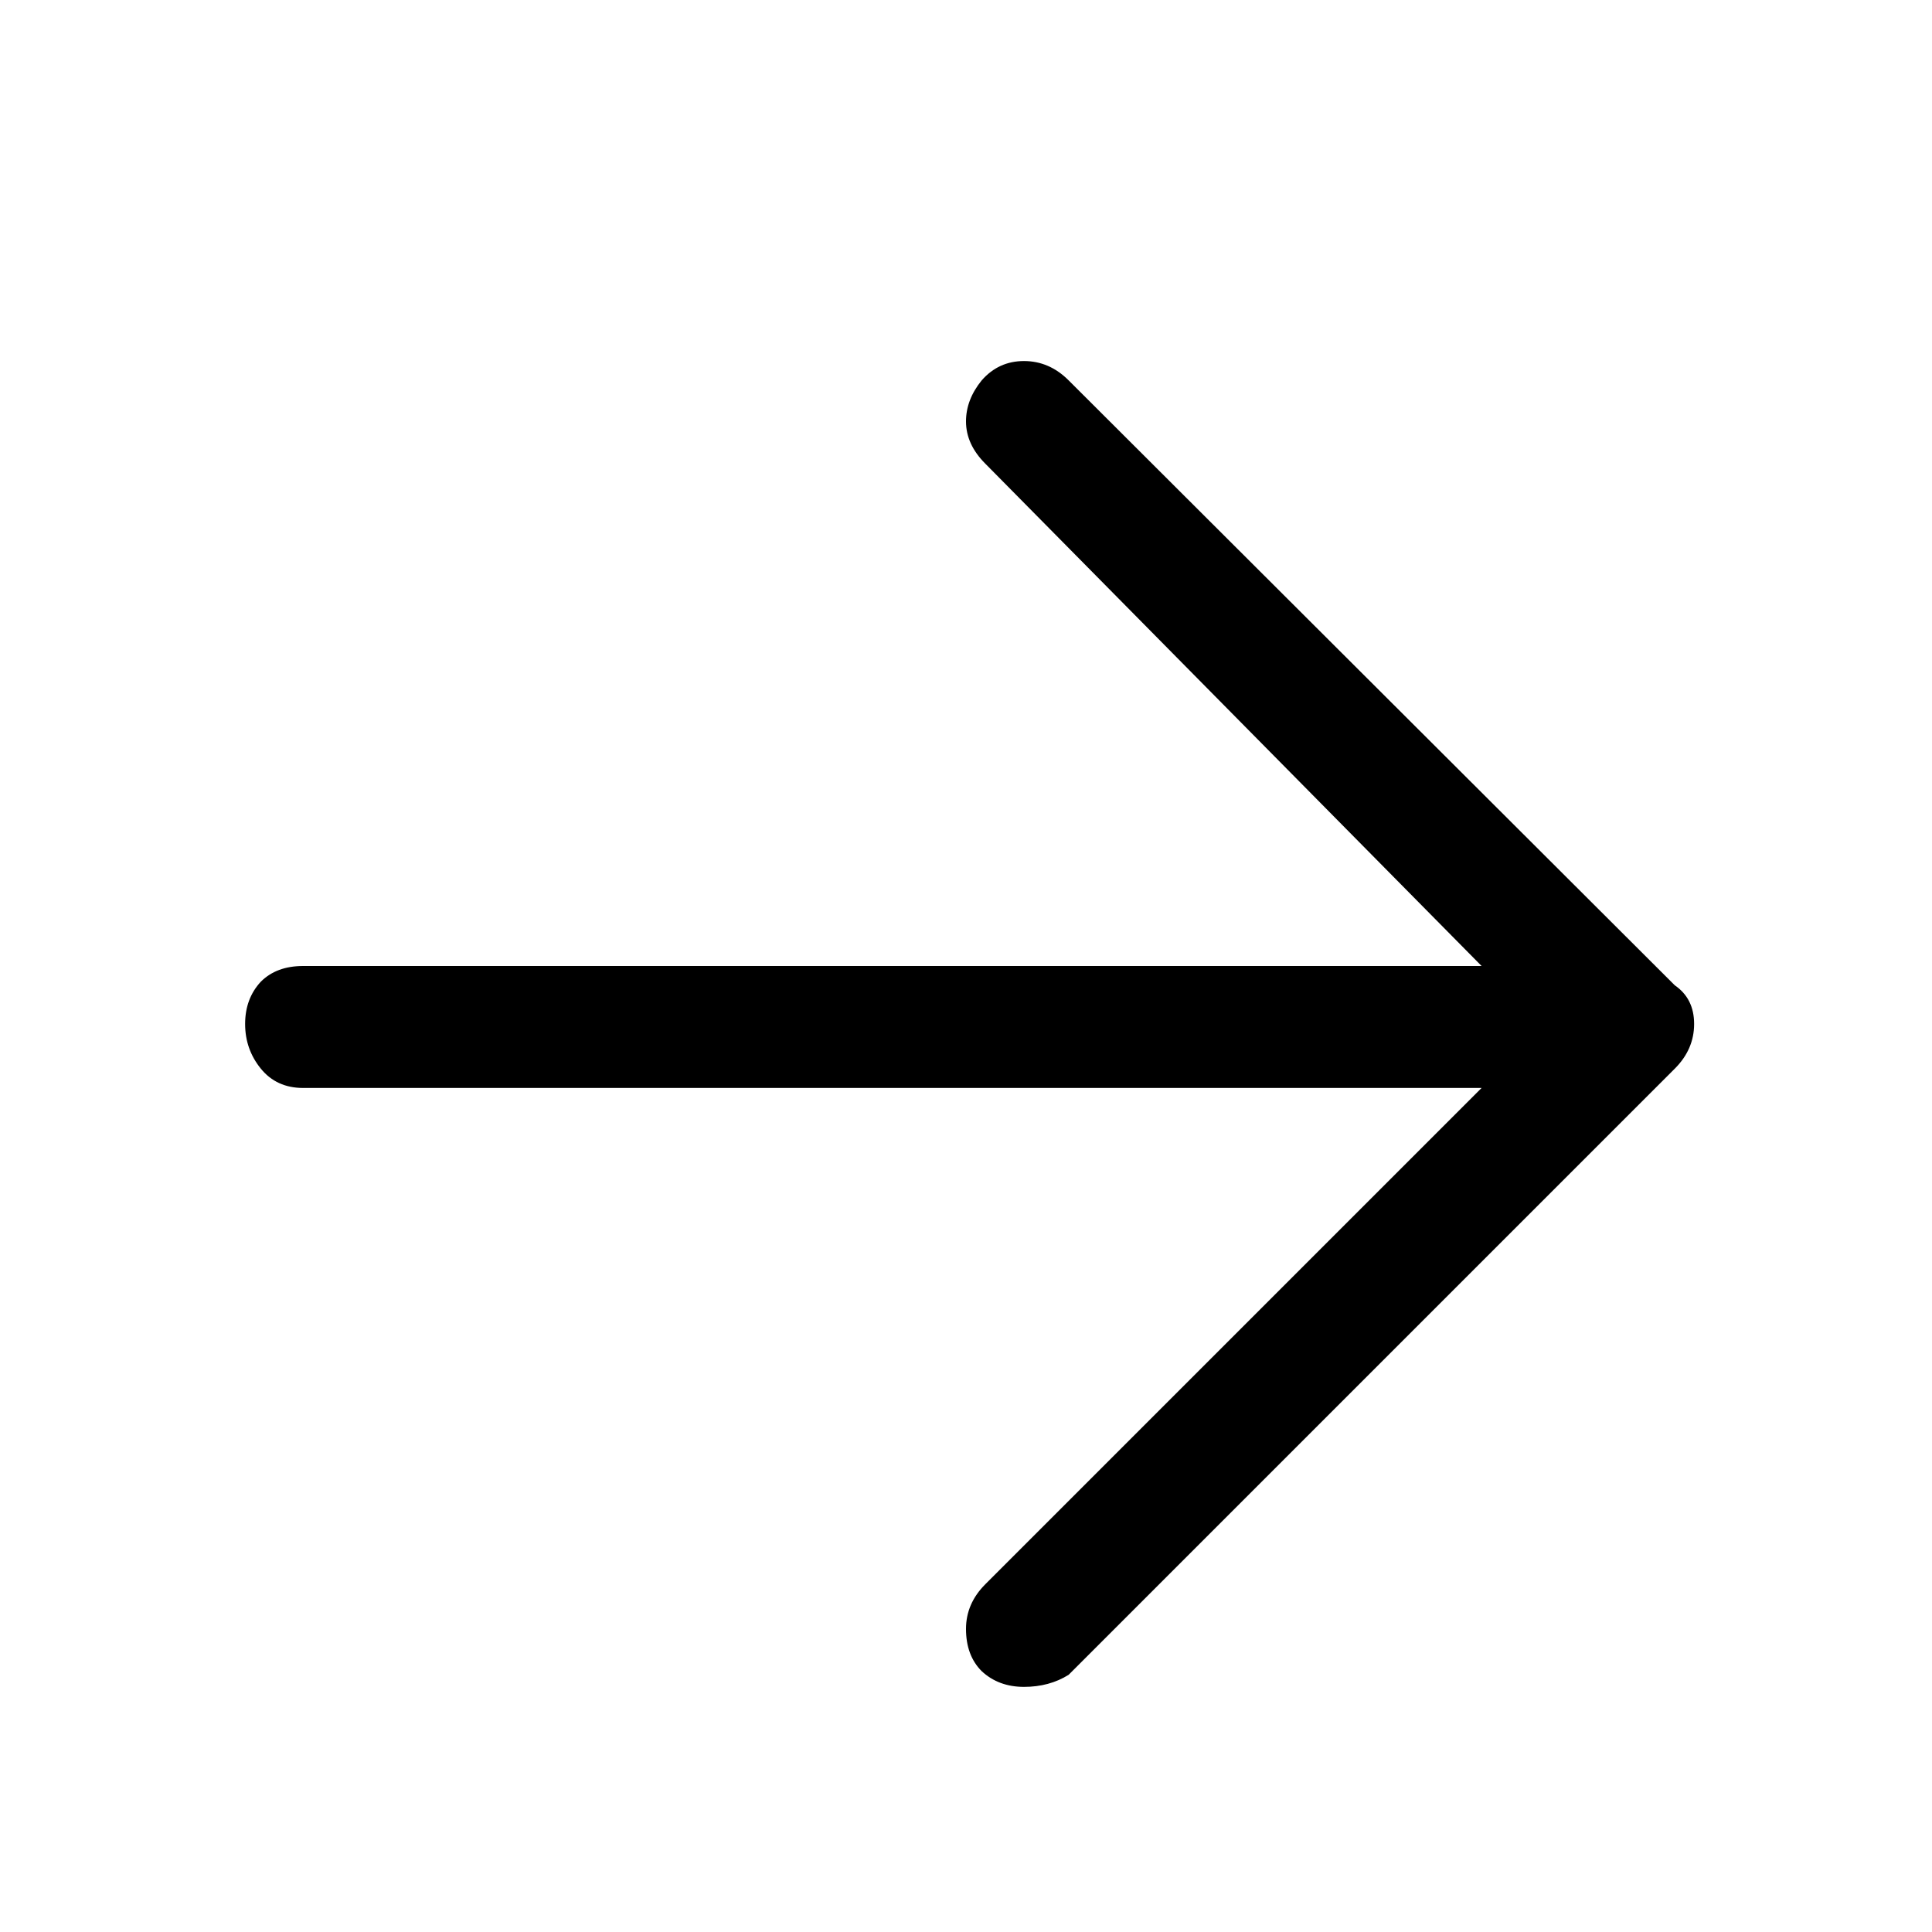
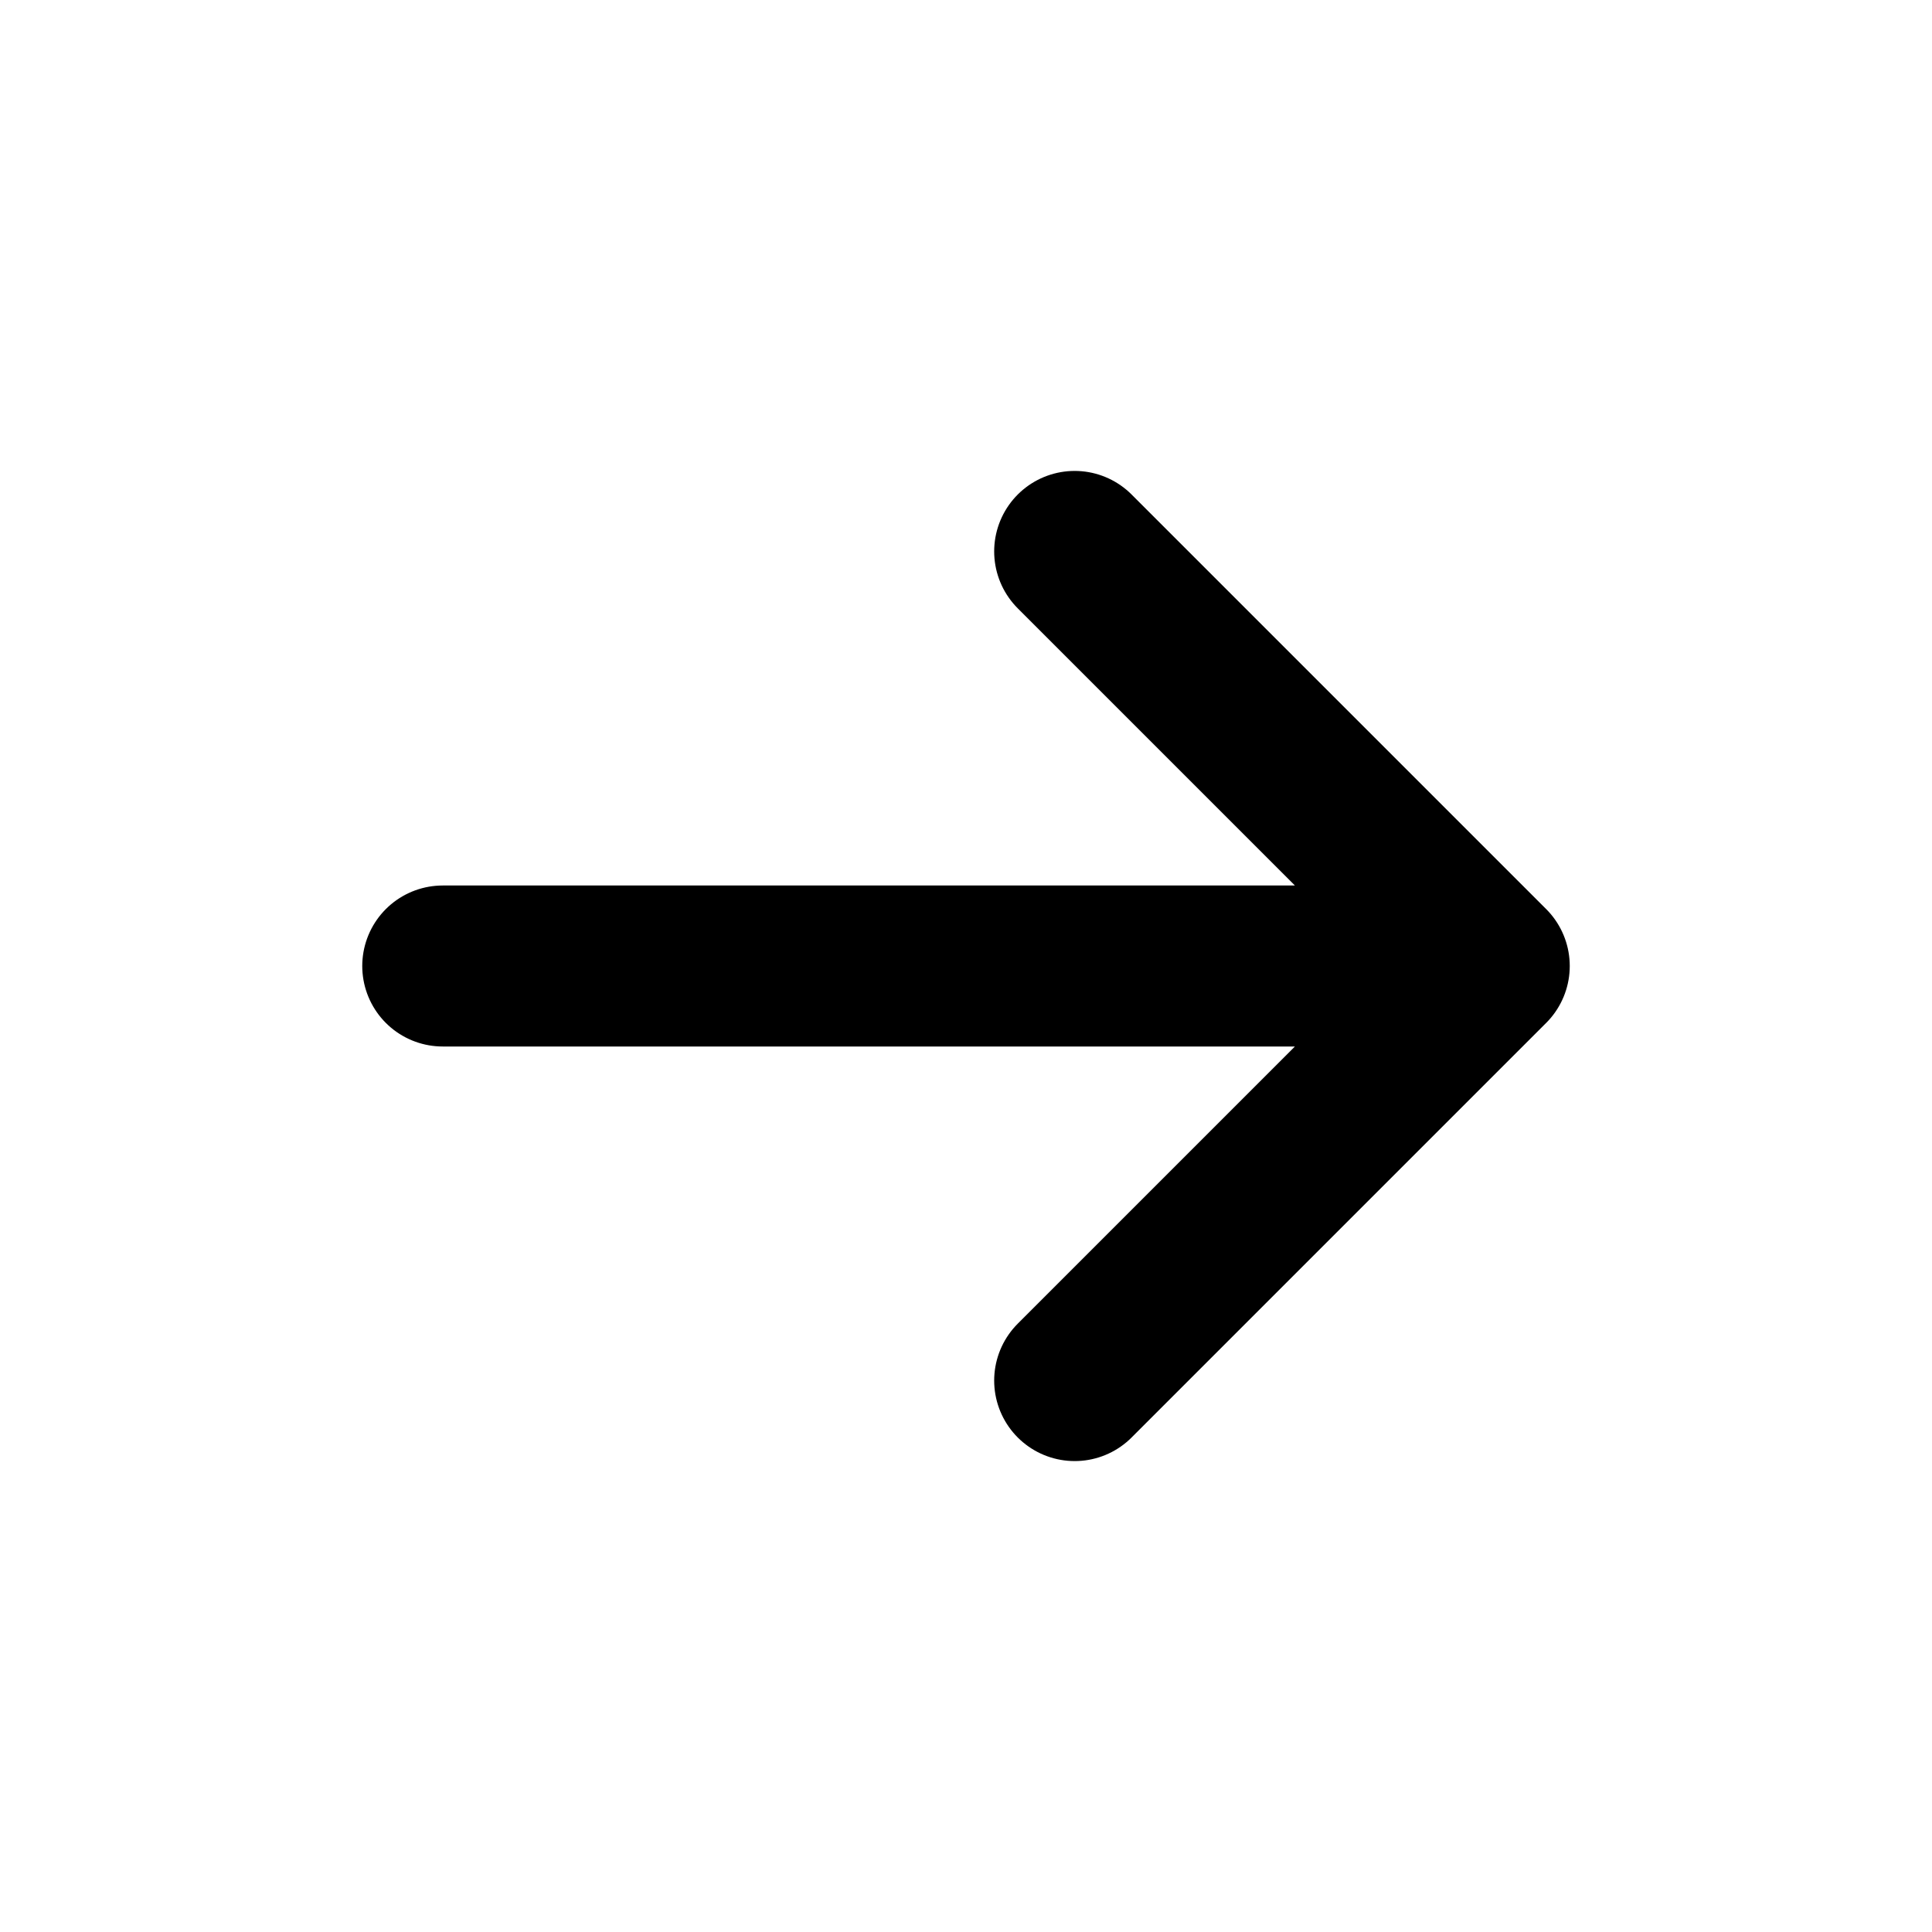
- <svg xmlns="http://www.w3.org/2000/svg" viewBox="0 0 16 16" fill="currentColor">
-   <path d="M13.87 8.16Q14.03 8.27 14.03 8.48Q14.03 8.69 13.87 8.85L8.85 13.87Q8.69 13.97 8.48 13.97Q8.27 13.97 8.13 13.84Q8 13.71 8 13.49Q8 13.28 8.16 13.12L12.27 9.01H2.51Q2.29 9.01 2.16 8.85Q2.03 8.69 2.03 8.48Q2.03 8.27 2.16 8.13Q2.29 8 2.51 8H12.27L8.16 3.84Q8 3.68 8 3.49Q8 3.31 8.13 3.15Q8.27 2.99 8.48 2.99Q8.69 2.99 8.85 3.15L13.87 8.16Z" />
+ <svg xmlns="http://www.w3.org/2000/svg" viewBox="0 0 24 24" fill="none" stroke="currentColor" stroke-width="2" stroke-linecap="round" stroke-linejoin="round">
+   <path d="M5.5 12h12.8M13.35 6.85 18.5 12l-5.15 5.15" />
</svg>
